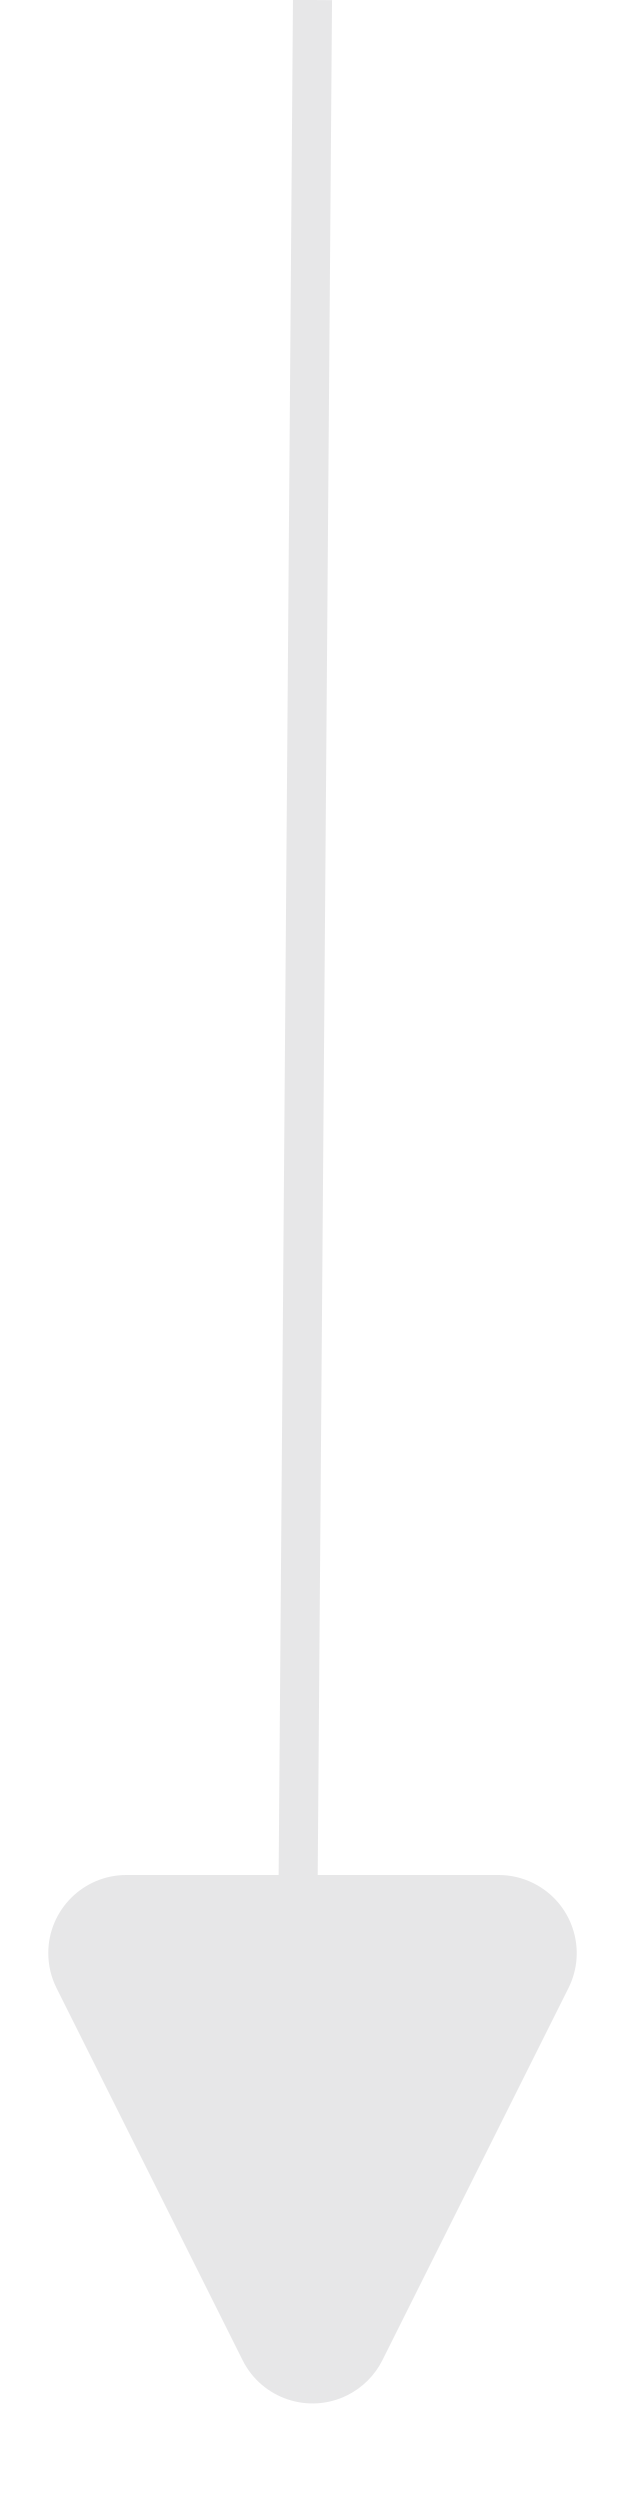
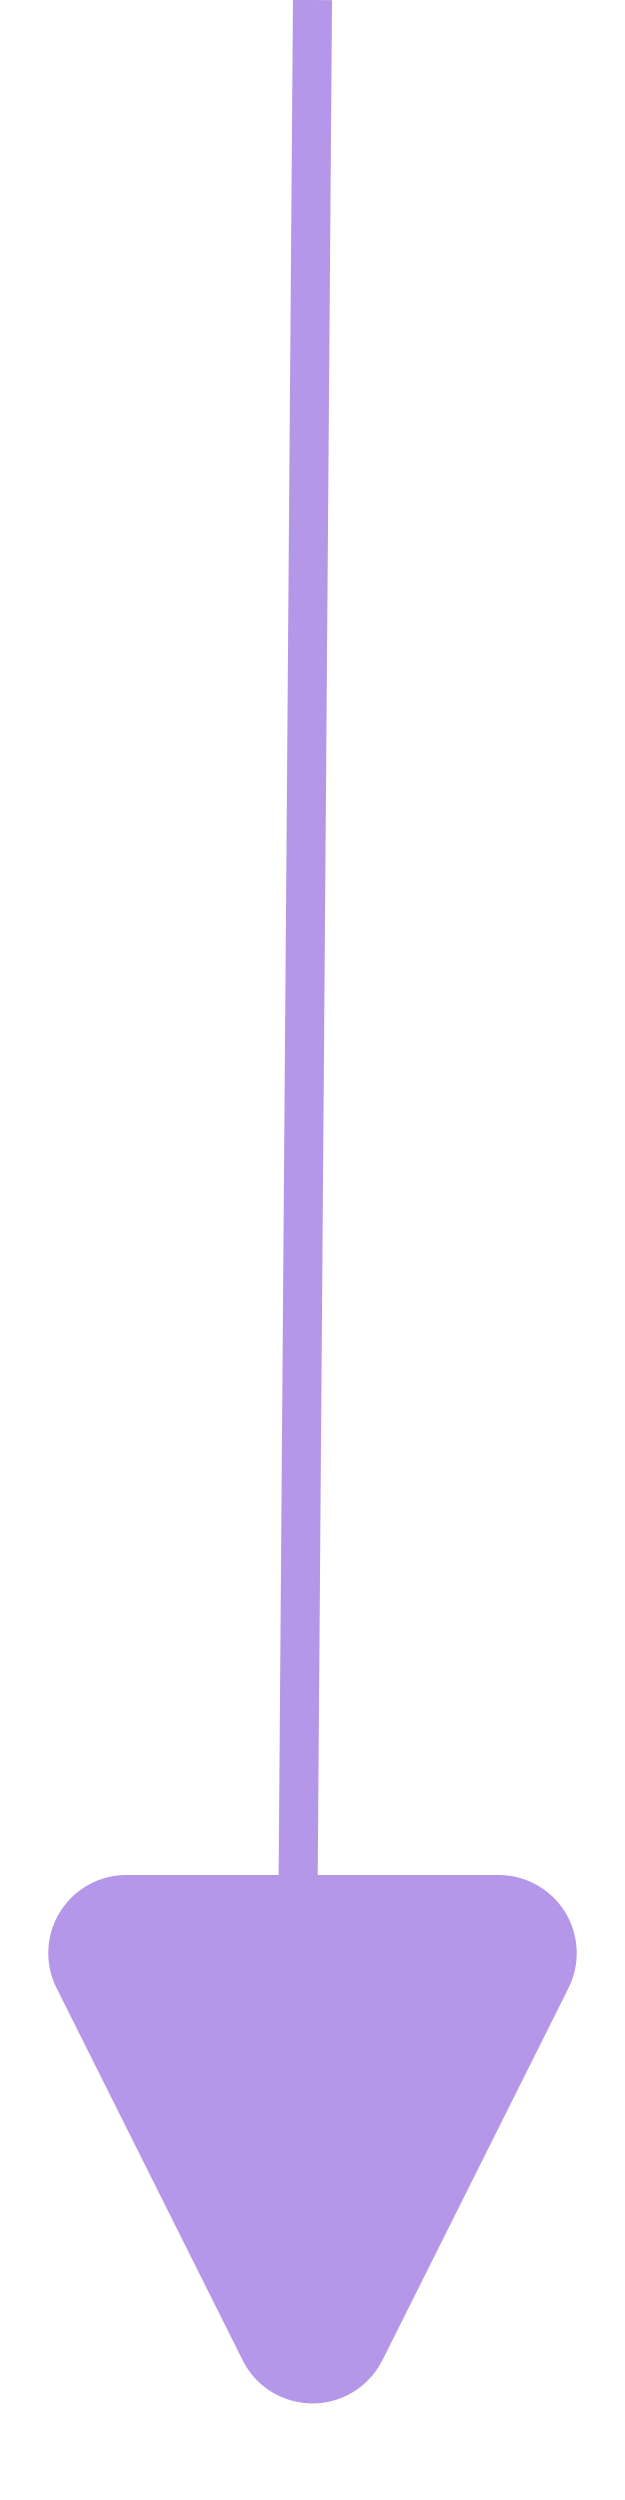
<svg xmlns="http://www.w3.org/2000/svg" width="16px" height="64px" viewBox="0 0 16 64" version="1.1">
  <g id="Symbols" stroke="none" stroke-width="1" fill="none" fill-rule="evenodd">
    <g id="strategy/level2/empty" transform="translate(-441, 0)">
      <g id="Group" transform="translate(441, 0)">
-         <line x1="8" y1="6.8191286e-13" x2="7.576" y2="55.5" id="Line-3" stroke="#E7E7E8" />
-         <path d="M9.789,51.578 L14.553,61.106 C15.047,62.094 14.646,63.295 13.658,63.789 C13.381,63.928 13.074,64 12.764,64 L3.236,64 C2.131,64 1.236,63.105 1.236,62 C1.236,61.69 1.308,61.383 1.447,61.106 L6.211,51.578 C6.705,50.59 7.906,50.189 8.894,50.683 C9.281,50.877 9.595,51.191 9.789,51.578 Z" id="Triangle" fill="#E7E7E8" transform="translate(8, 56) scale(1, -1) translate(-8, -56) " />
+         <line x1="8" y1="6.8191286e-13" x2="7.576" y2="55.5" id="Line-3" stroke="#B497E8" />
+         <path d="M9.789,51.578 L14.553,61.106 C15.047,62.094 14.646,63.295 13.658,63.789 C13.381,63.928 13.074,64 12.764,64 L3.236,64 C2.131,64 1.236,63.105 1.236,62 C1.236,61.69 1.308,61.383 1.447,61.106 L6.211,51.578 C6.705,50.59 7.906,50.189 8.894,50.683 C9.281,50.877 9.595,51.191 9.789,51.578 Z" id="Triangle" fill="#B497E8" transform="translate(8, 56) scale(1, -1) translate(-8, -56) " />
      </g>
    </g>
  </g>
</svg>
